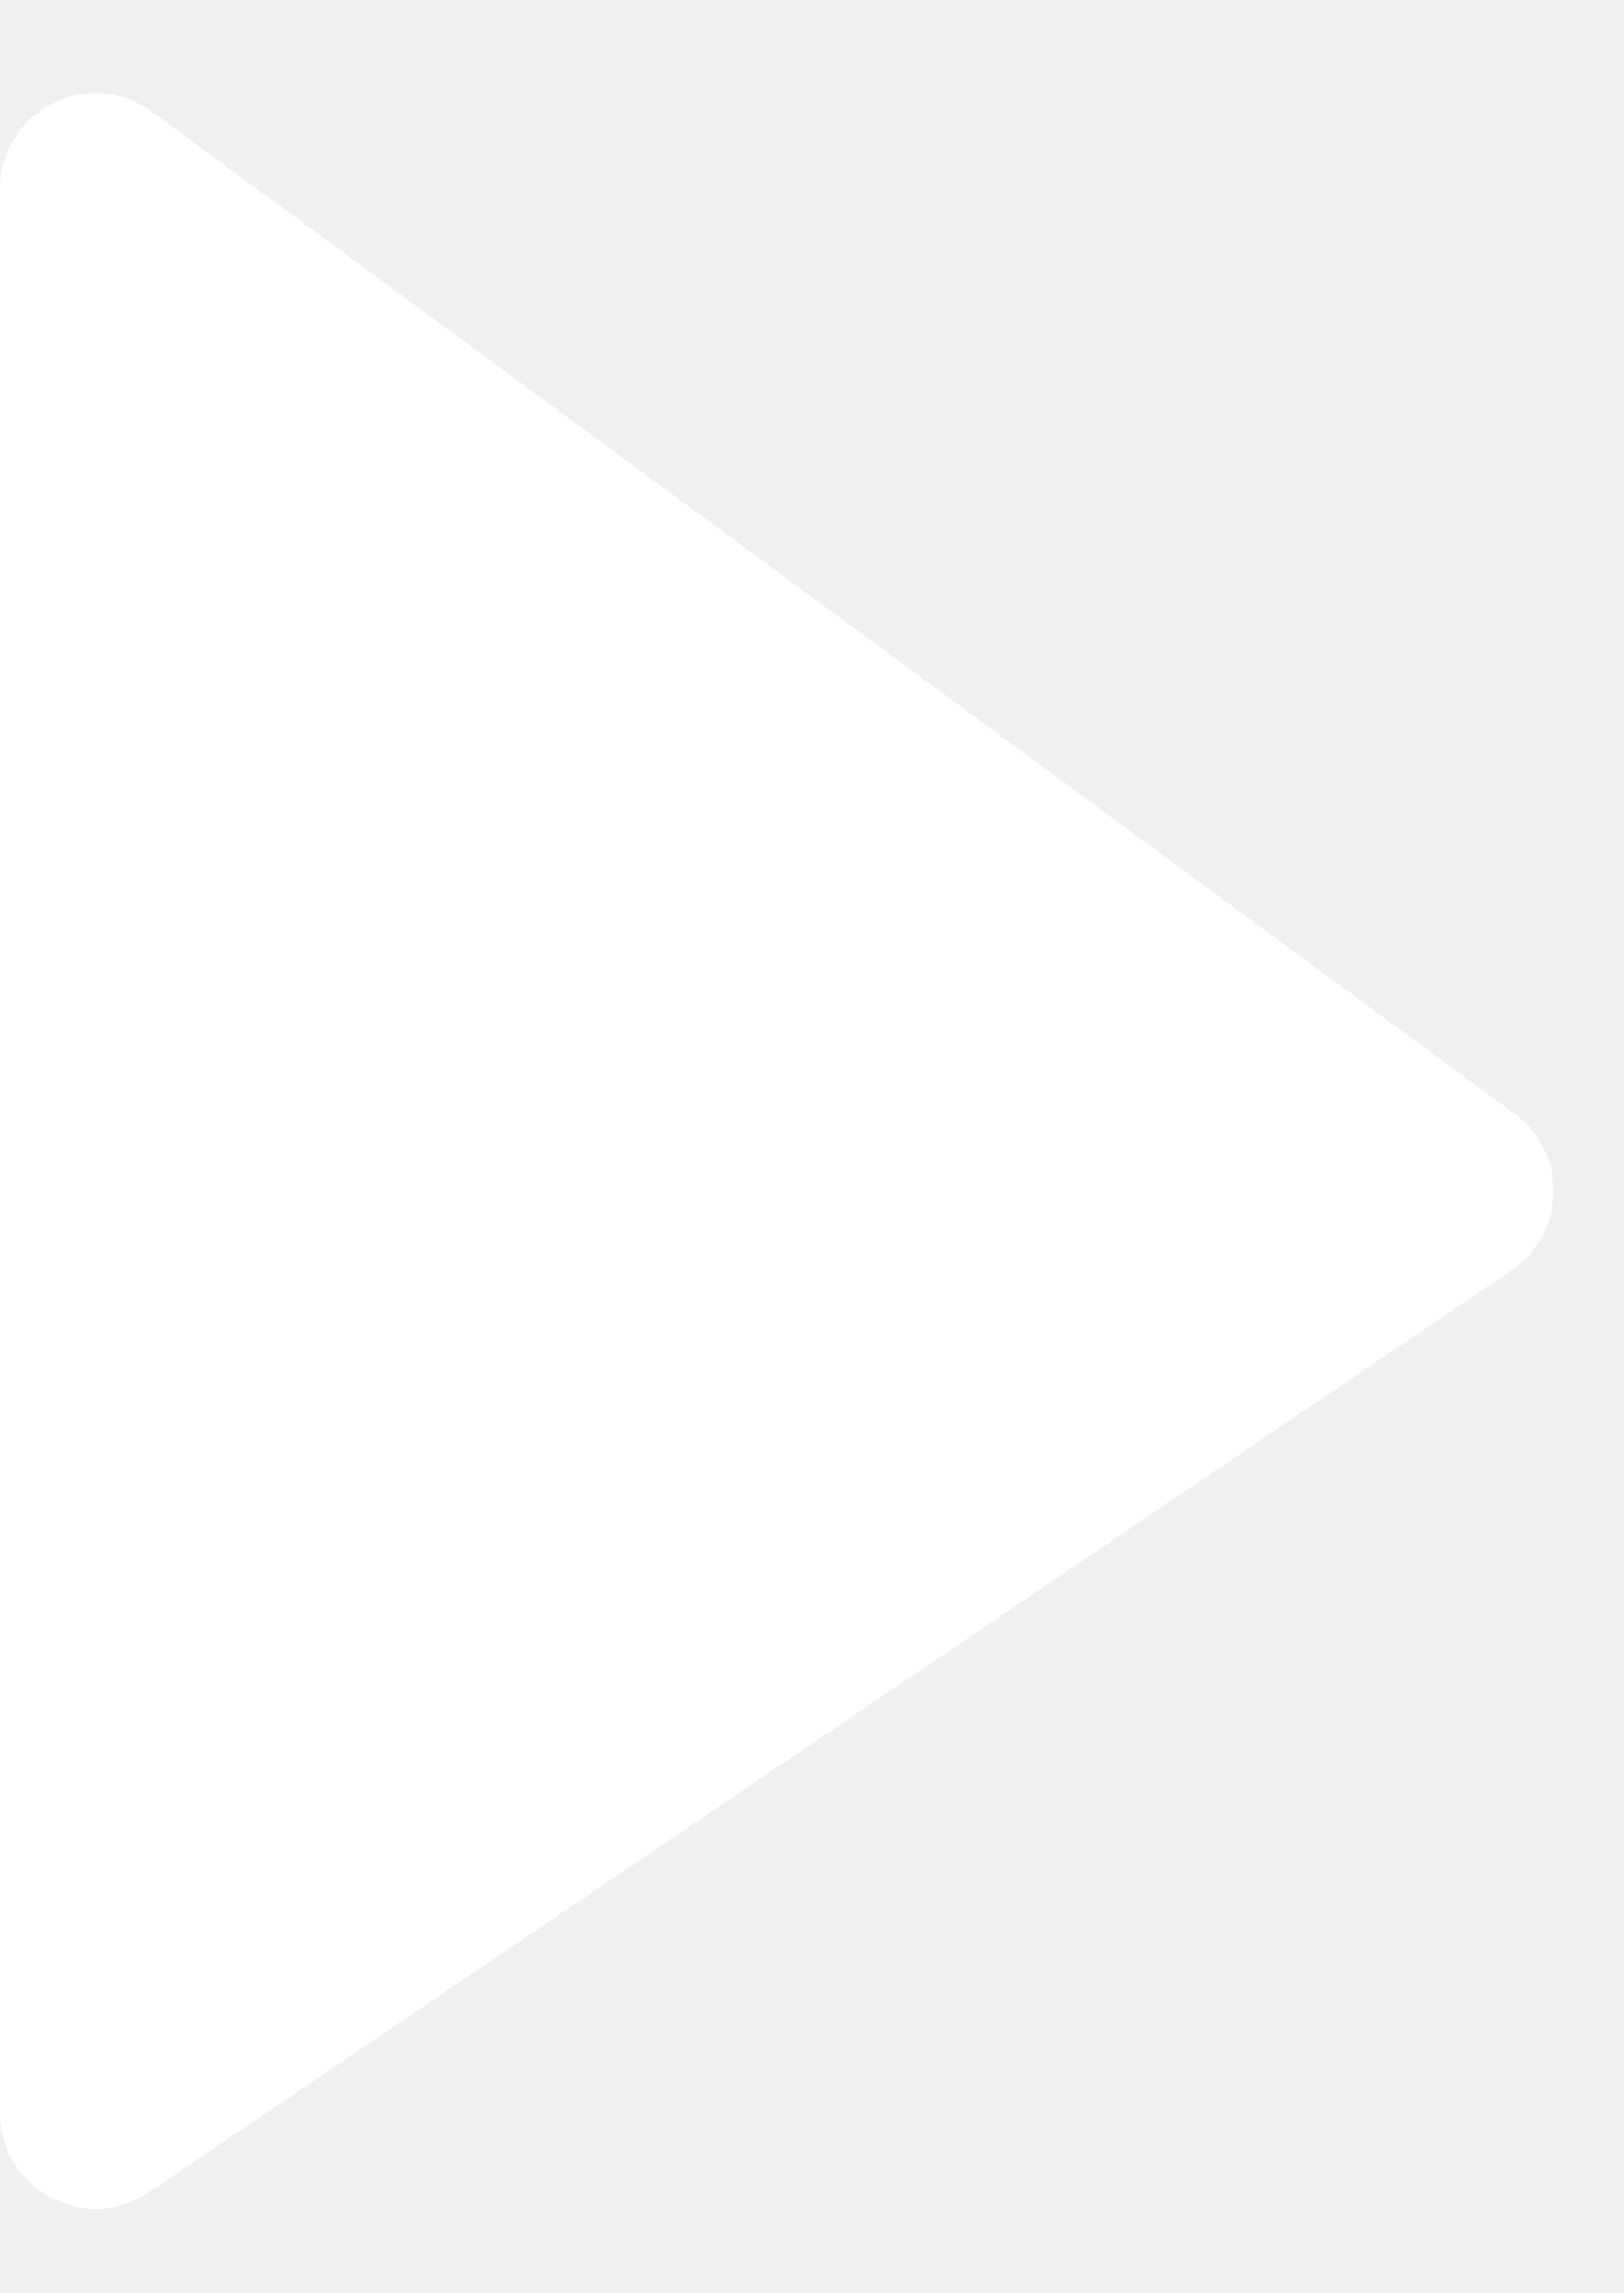
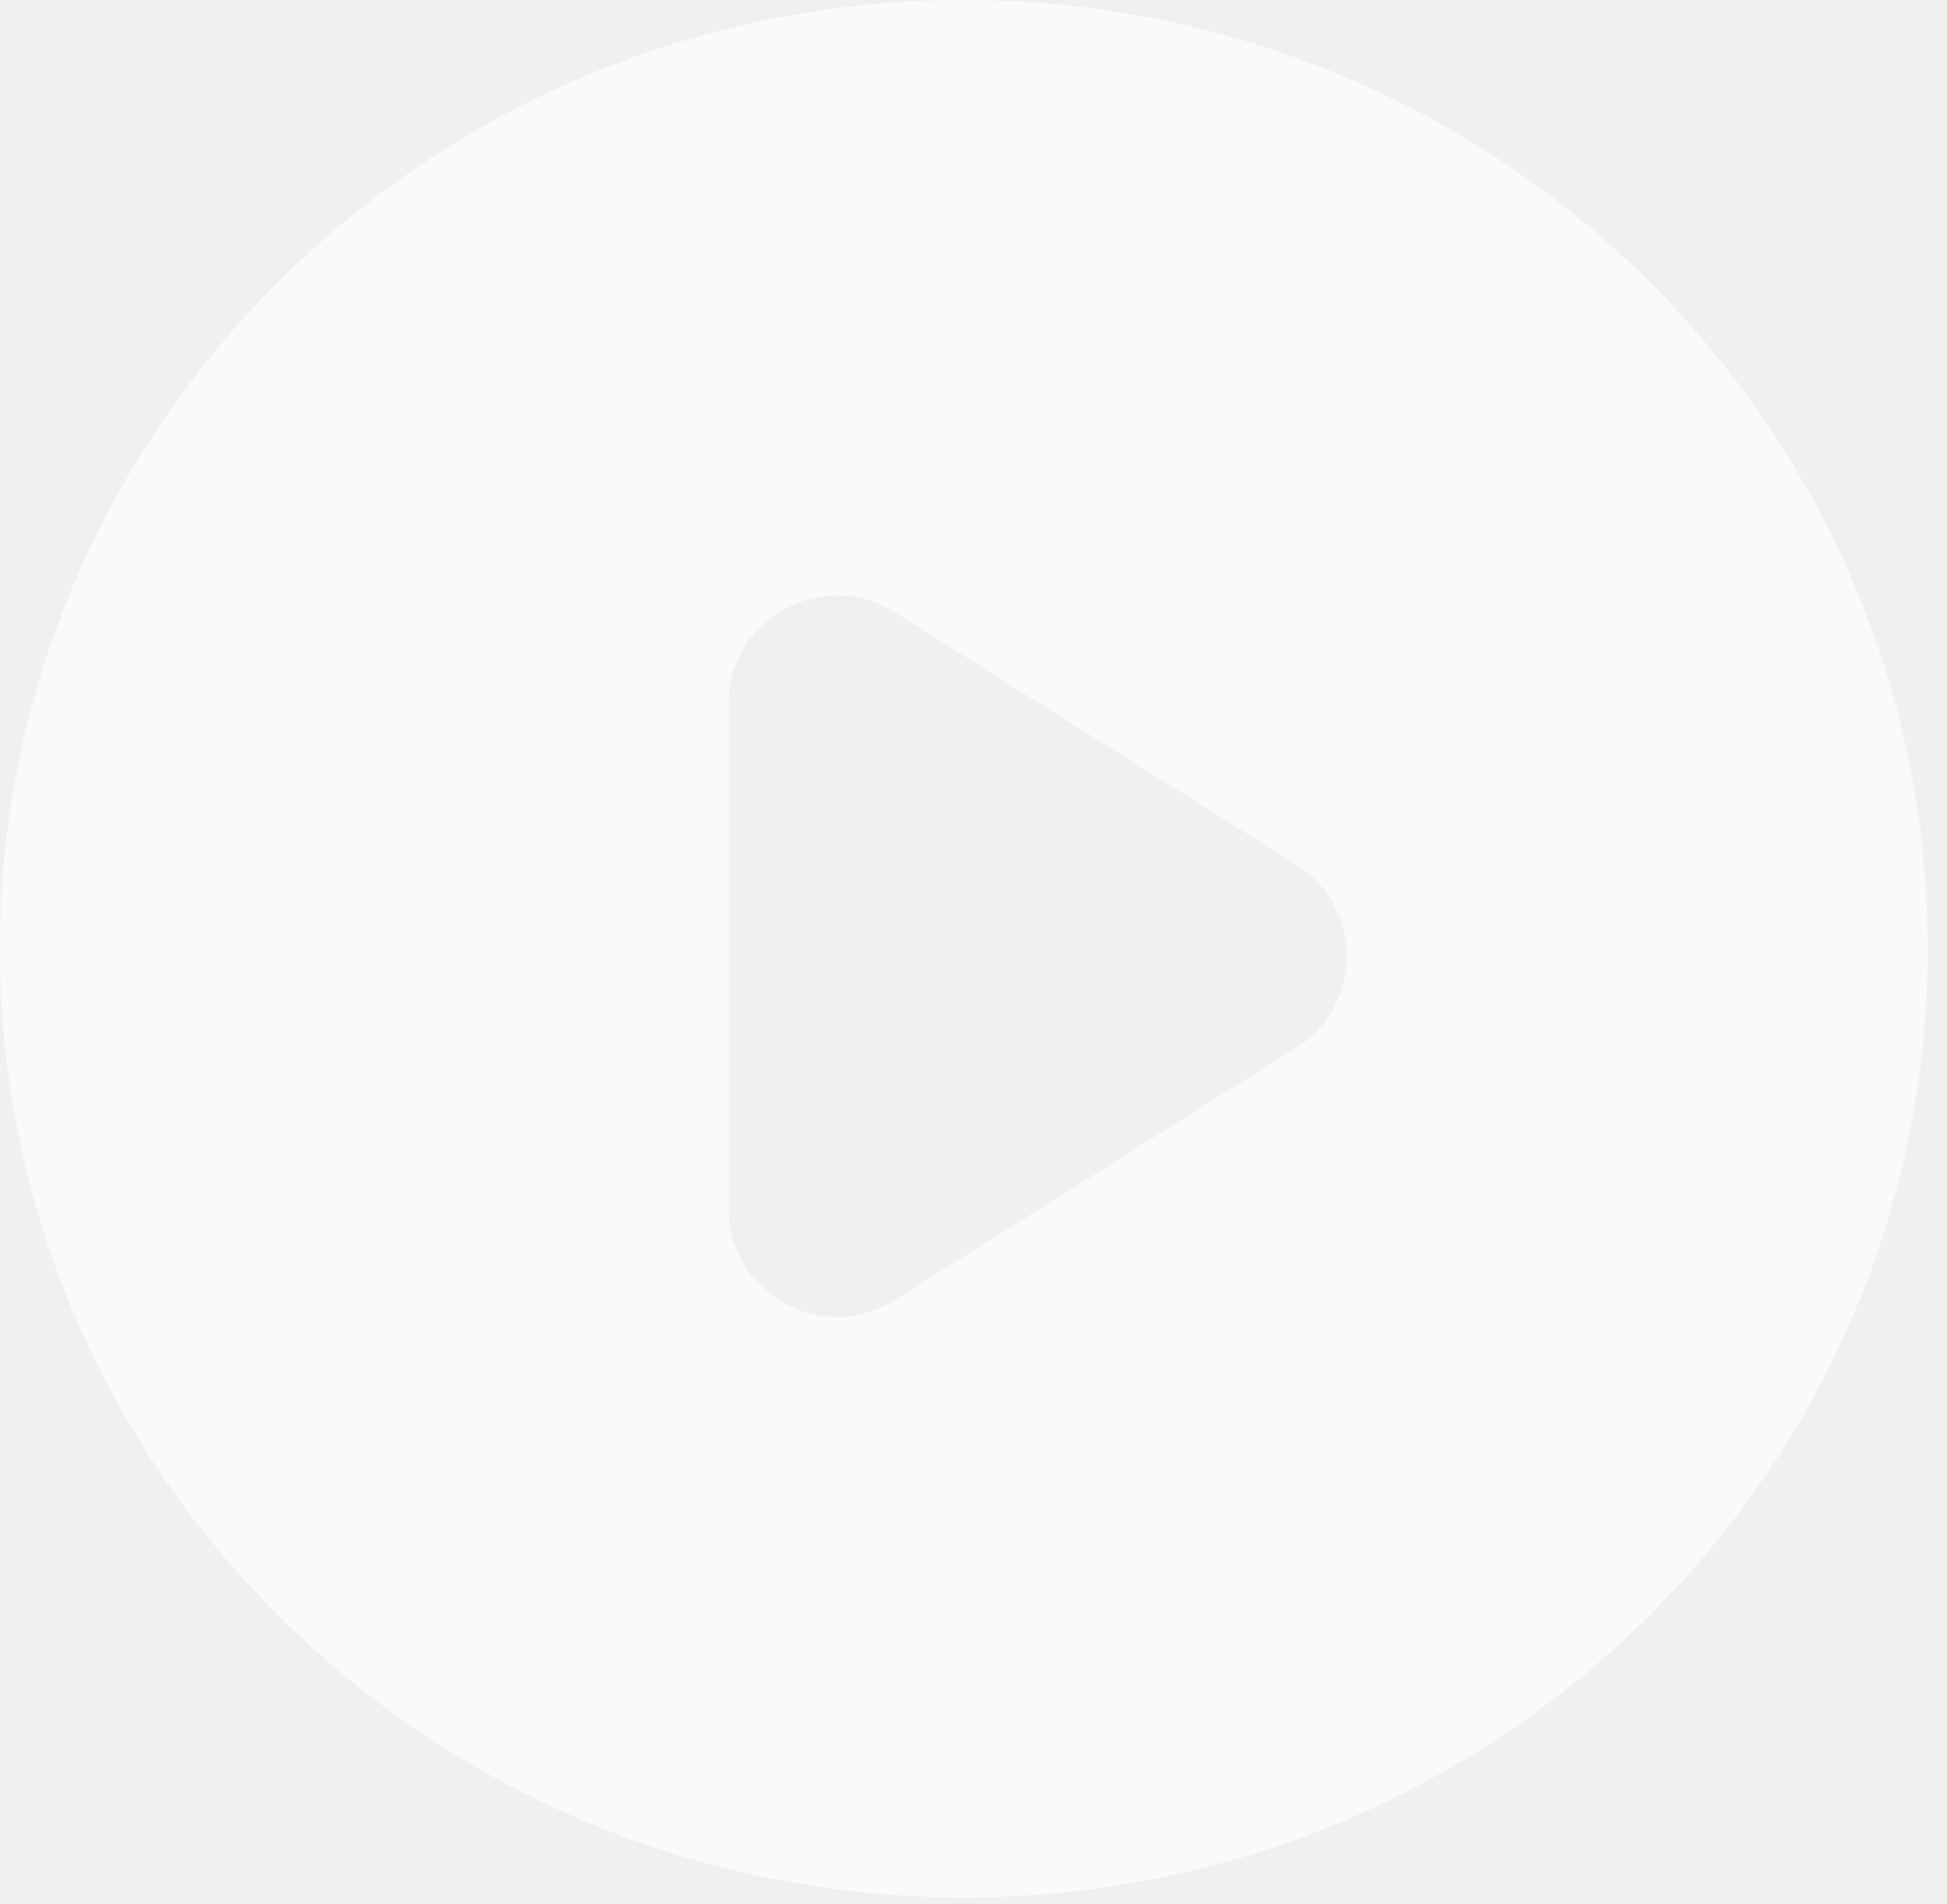
- <svg xmlns="http://www.w3.org/2000/svg" width="17" height="24" viewBox="0 0 17 24" fill="none">
-   <path d="M1.592 1.171C0.932 0.685 0 1.157 0 1.977V22.116C0 22.918 0.896 23.394 1.56 22.945L15.826 13.294C16.398 12.907 16.415 12.07 15.858 11.66L1.592 1.171Z" fill="white" />
+ <svg xmlns="http://www.w3.org/2000/svg" width="90" height="88" viewBox="0 0 90 88" fill="none">
+   <path fill-rule="evenodd" clip-rule="evenodd" d="M44.554 87.715C69.161 87.715 89.109 68.079 89.109 43.857C89.109 19.636 69.161 0 44.554 0C19.948 0 0 19.636 0 43.857C0 68.079 19.948 87.715 44.554 87.715ZM59.919 48.436C63.039 46.476 63.039 41.929 59.919 39.969L41.34 28.295C38.01 26.203 33.68 28.596 33.68 32.529V55.876C33.68 59.808 38.01 62.202 41.34 60.109L59.919 48.436Z" fill="white" fill-opacity="0.68" />
</svg>
